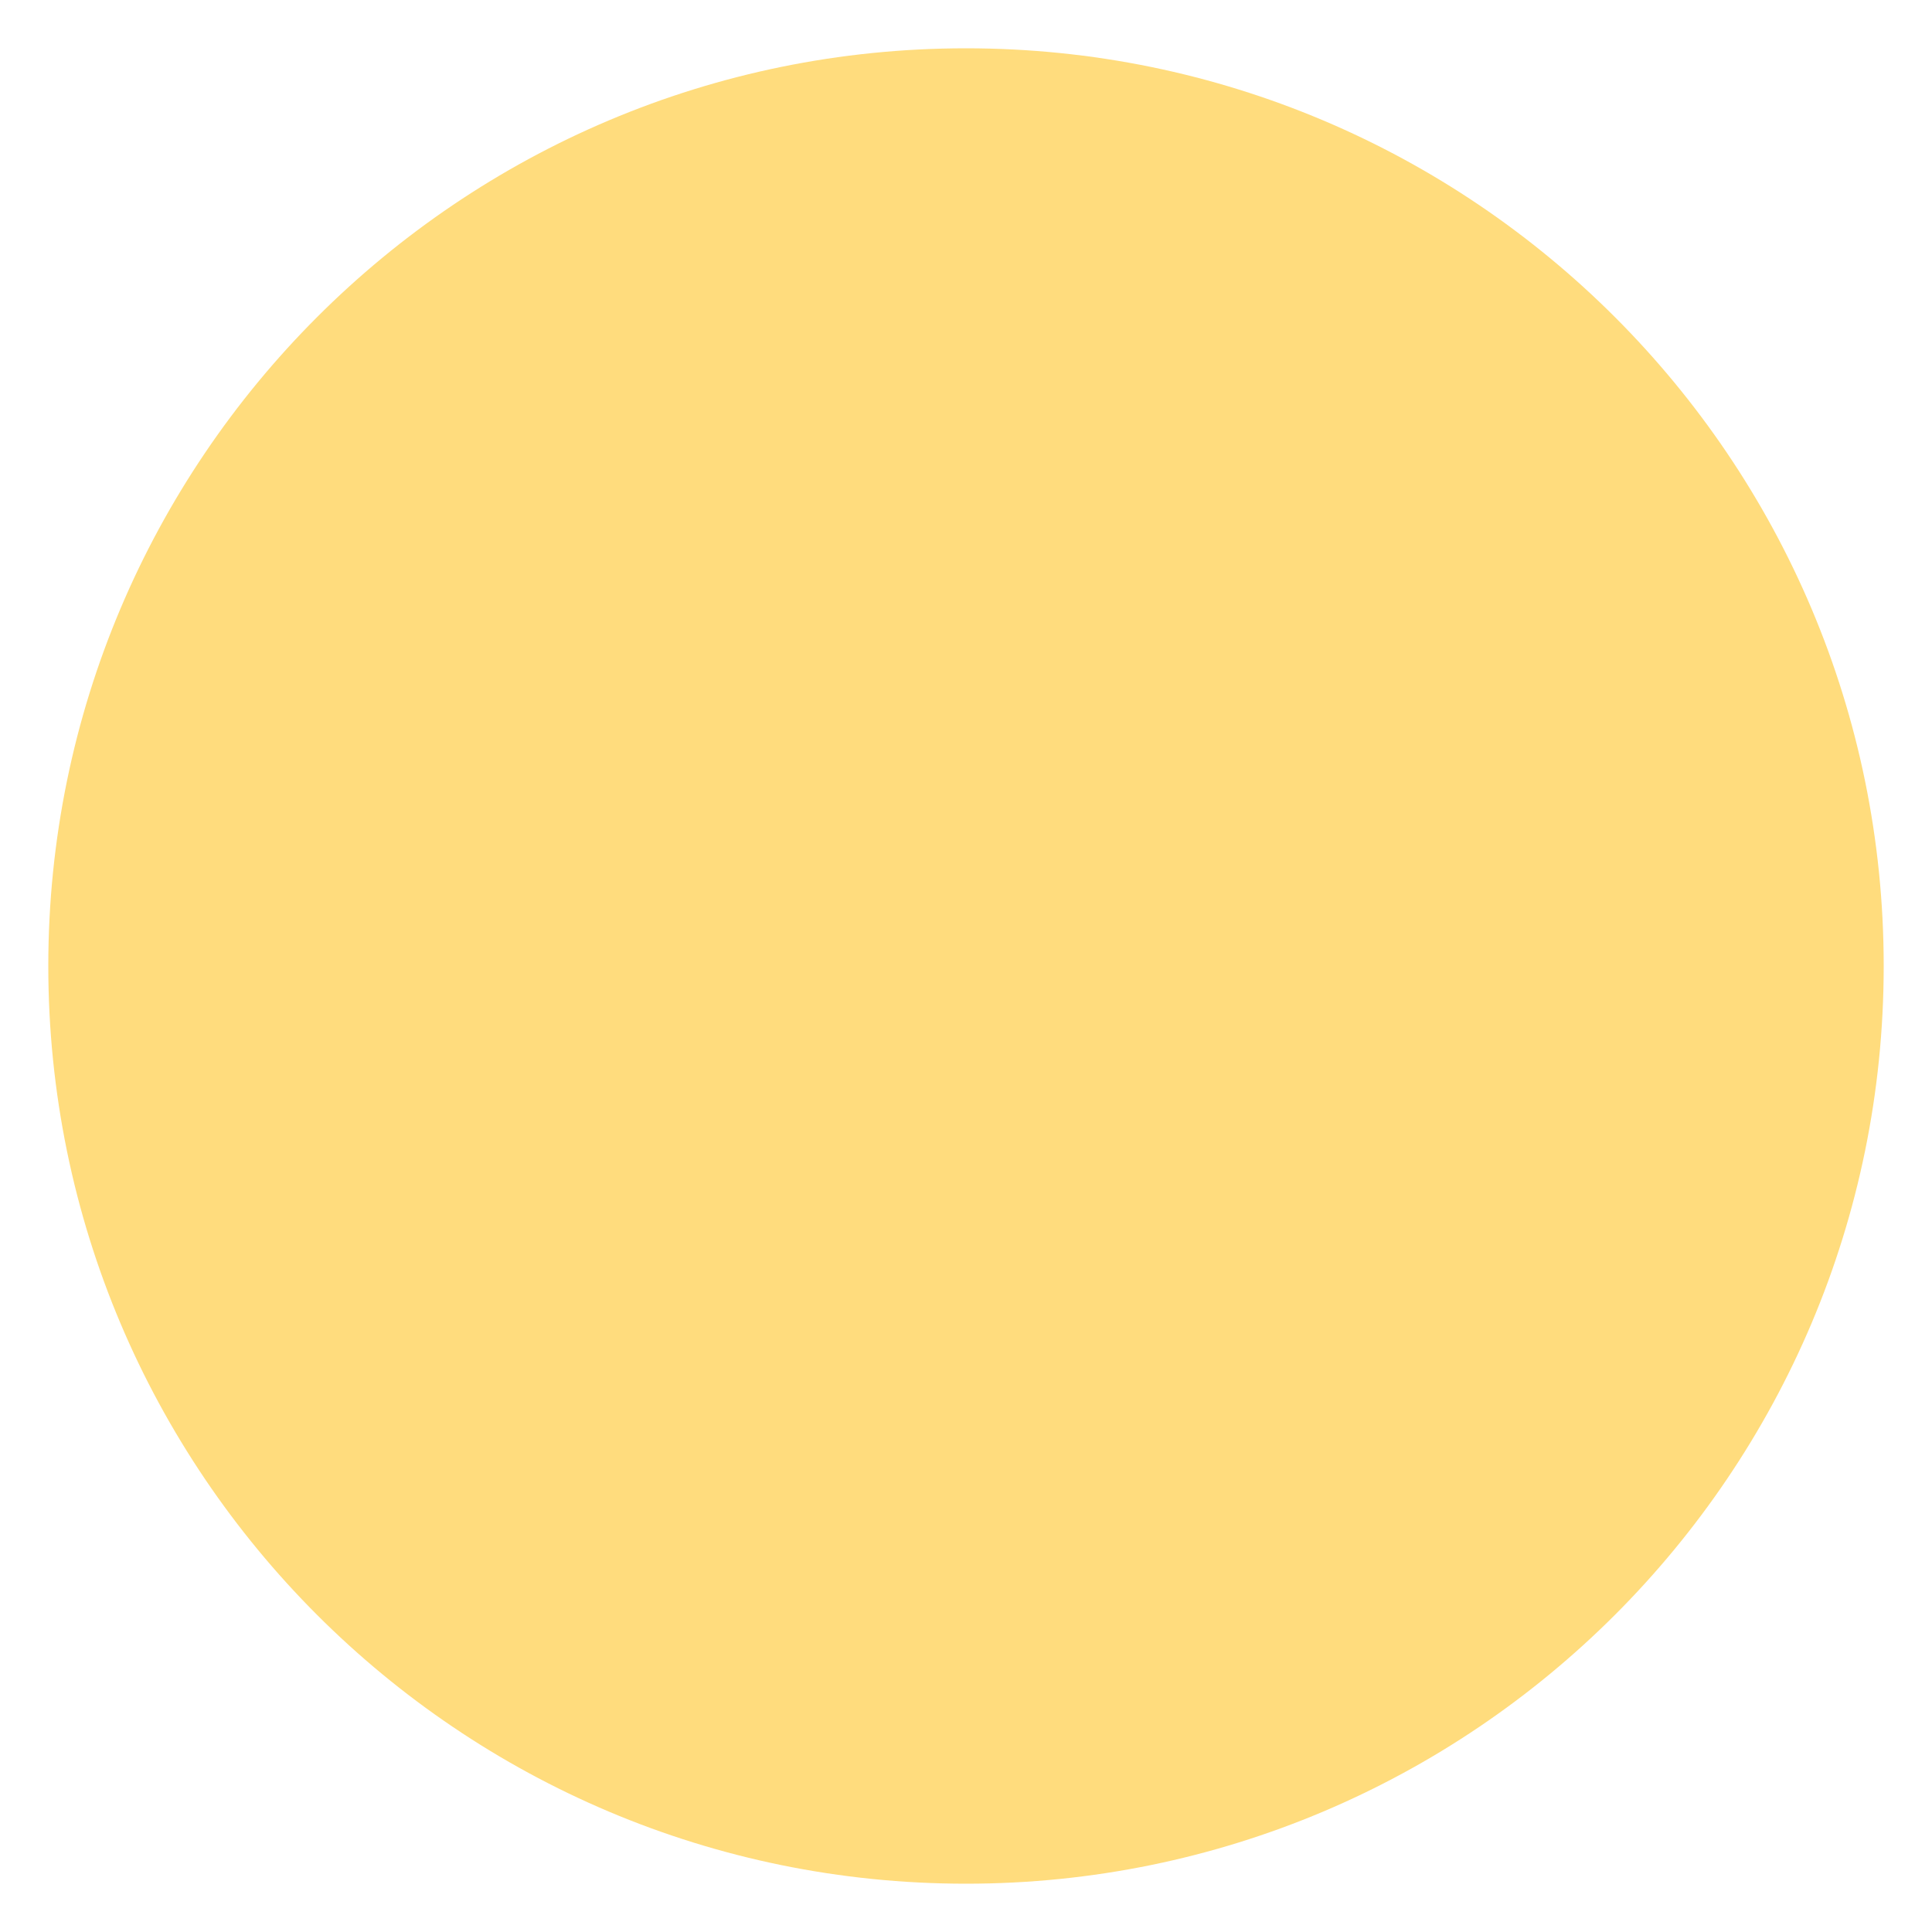
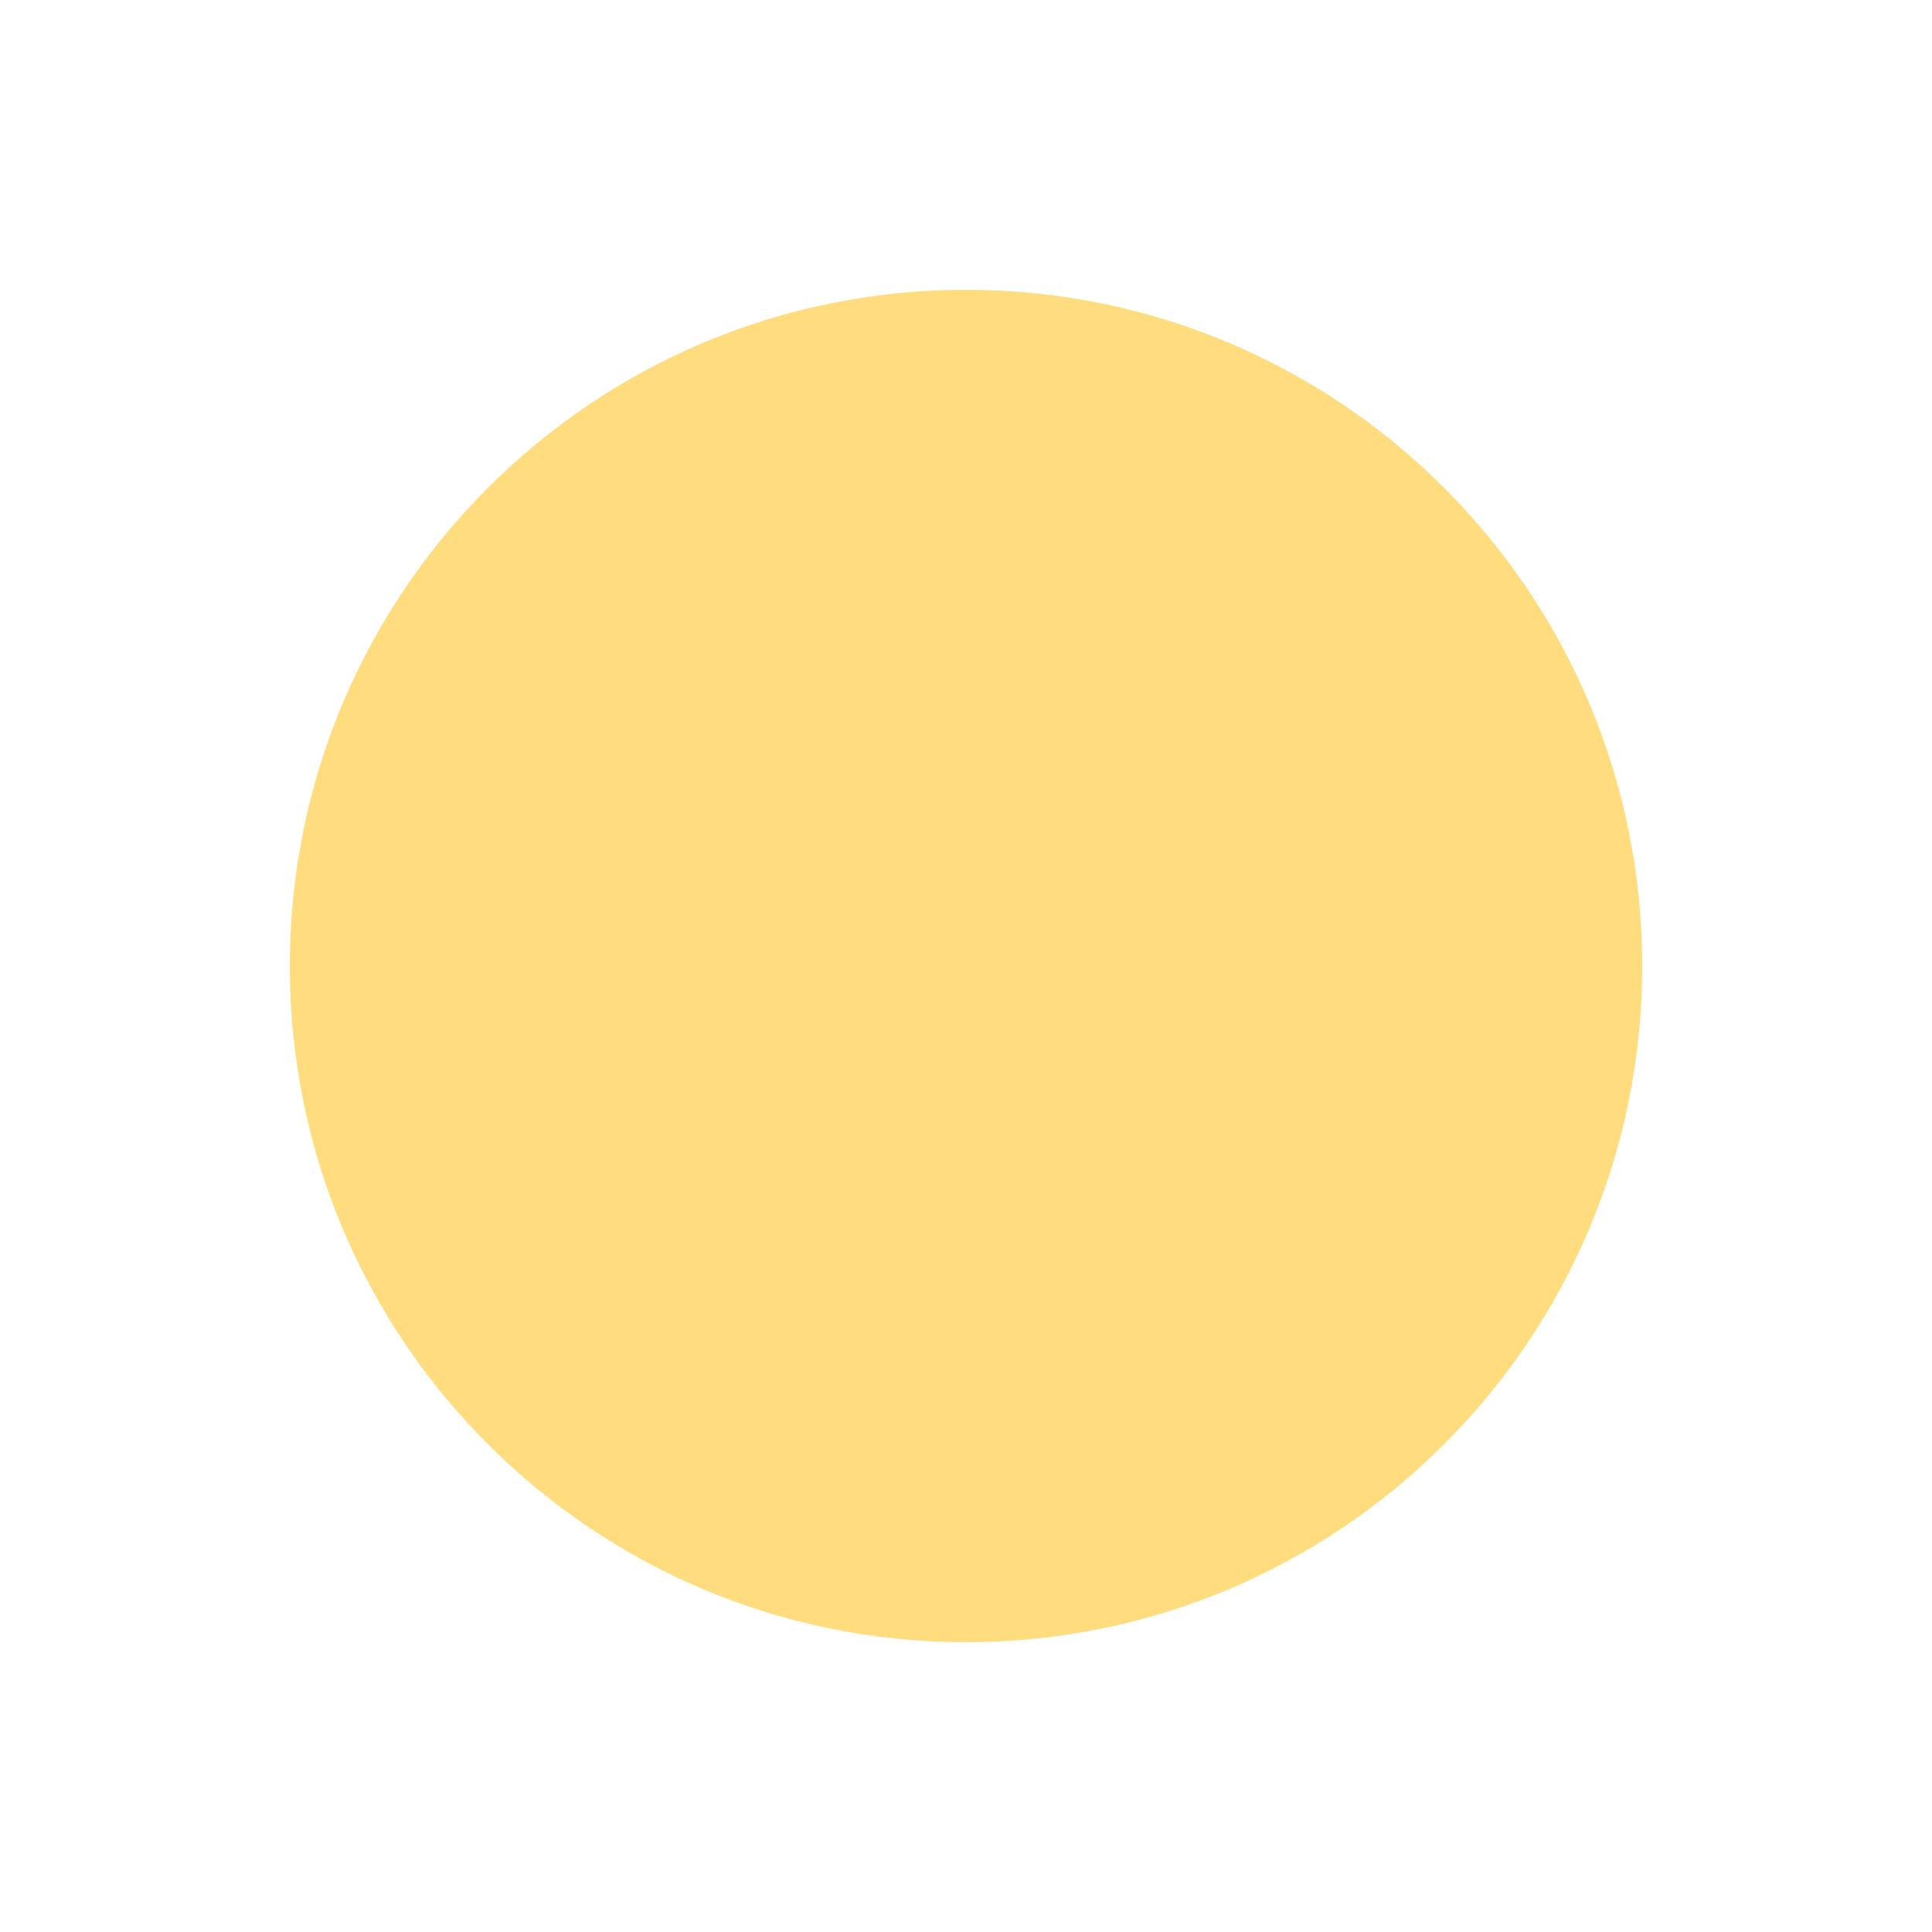
<svg xmlns="http://www.w3.org/2000/svg" version="1.1" id="Layer_1" x="0px" y="0px" viewBox="0 0 1000 1000" enable-background="new 0 0 1000 1000" xml:space="preserve">
-   <circle fill="#FFDC7D" cx="500" cy="500" r="475" />
+   <circle fill="#FFDC7D" cx="500" cy="500" r="350" />
</svg>
